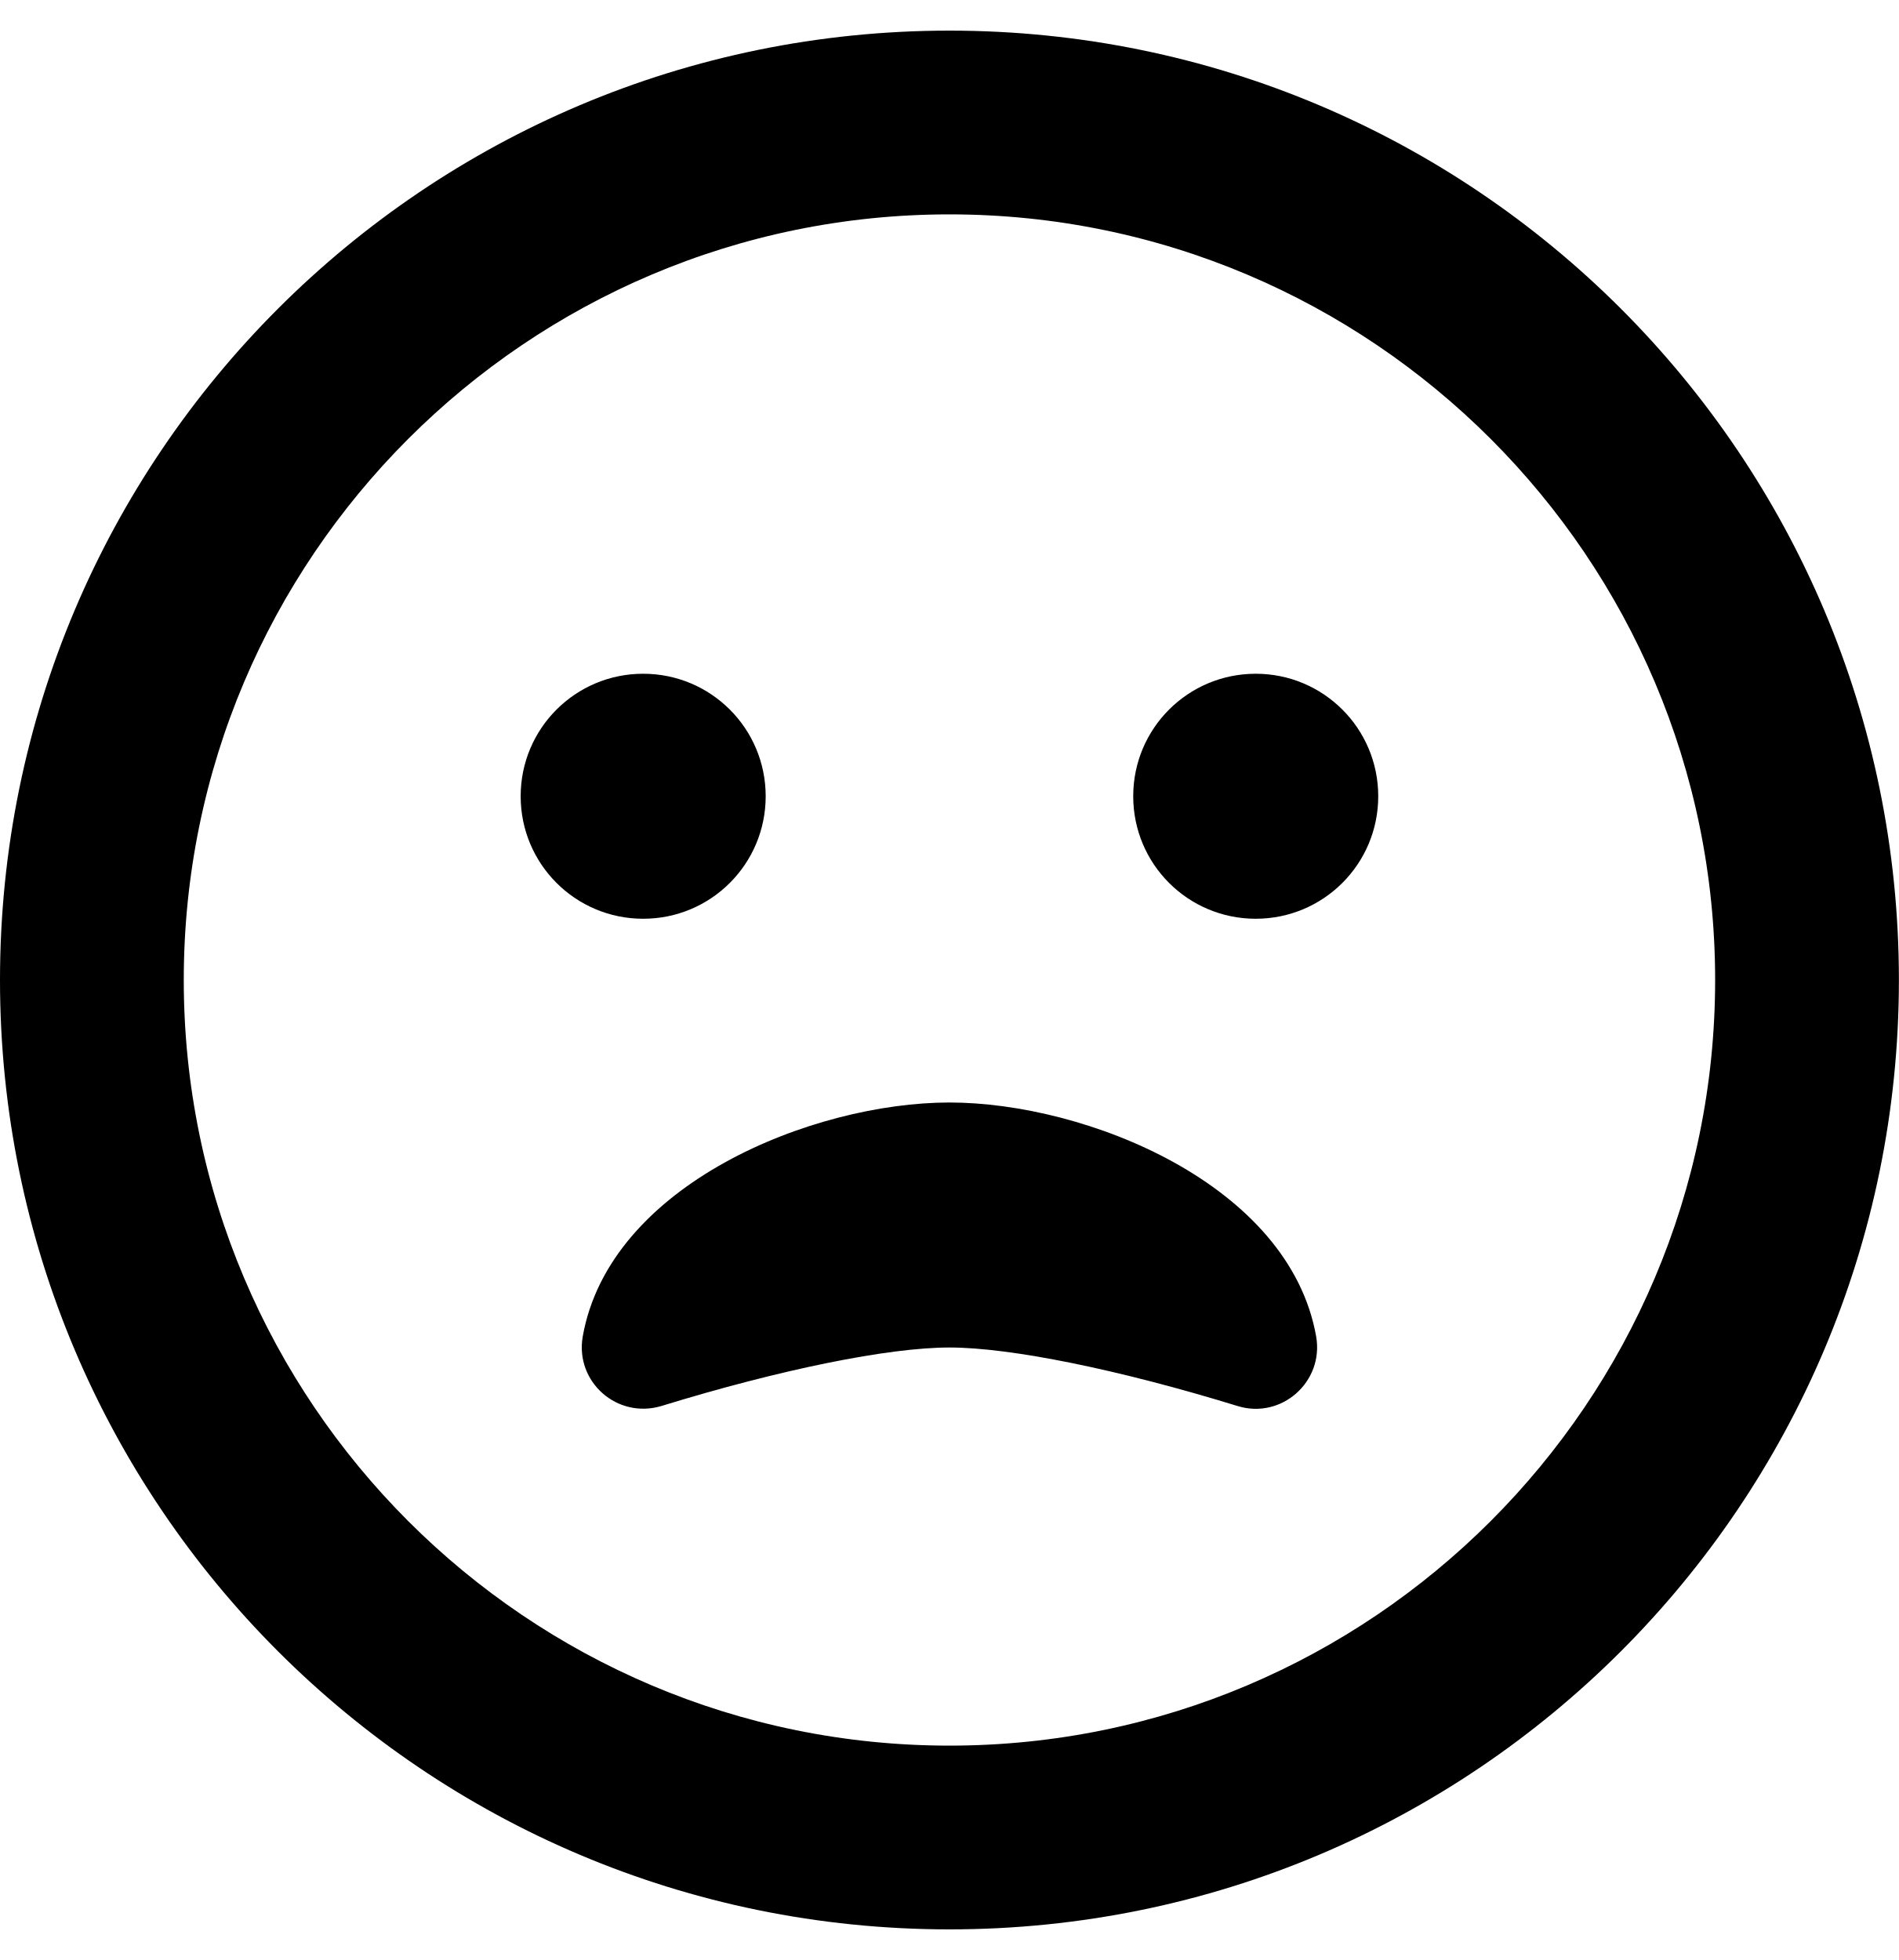
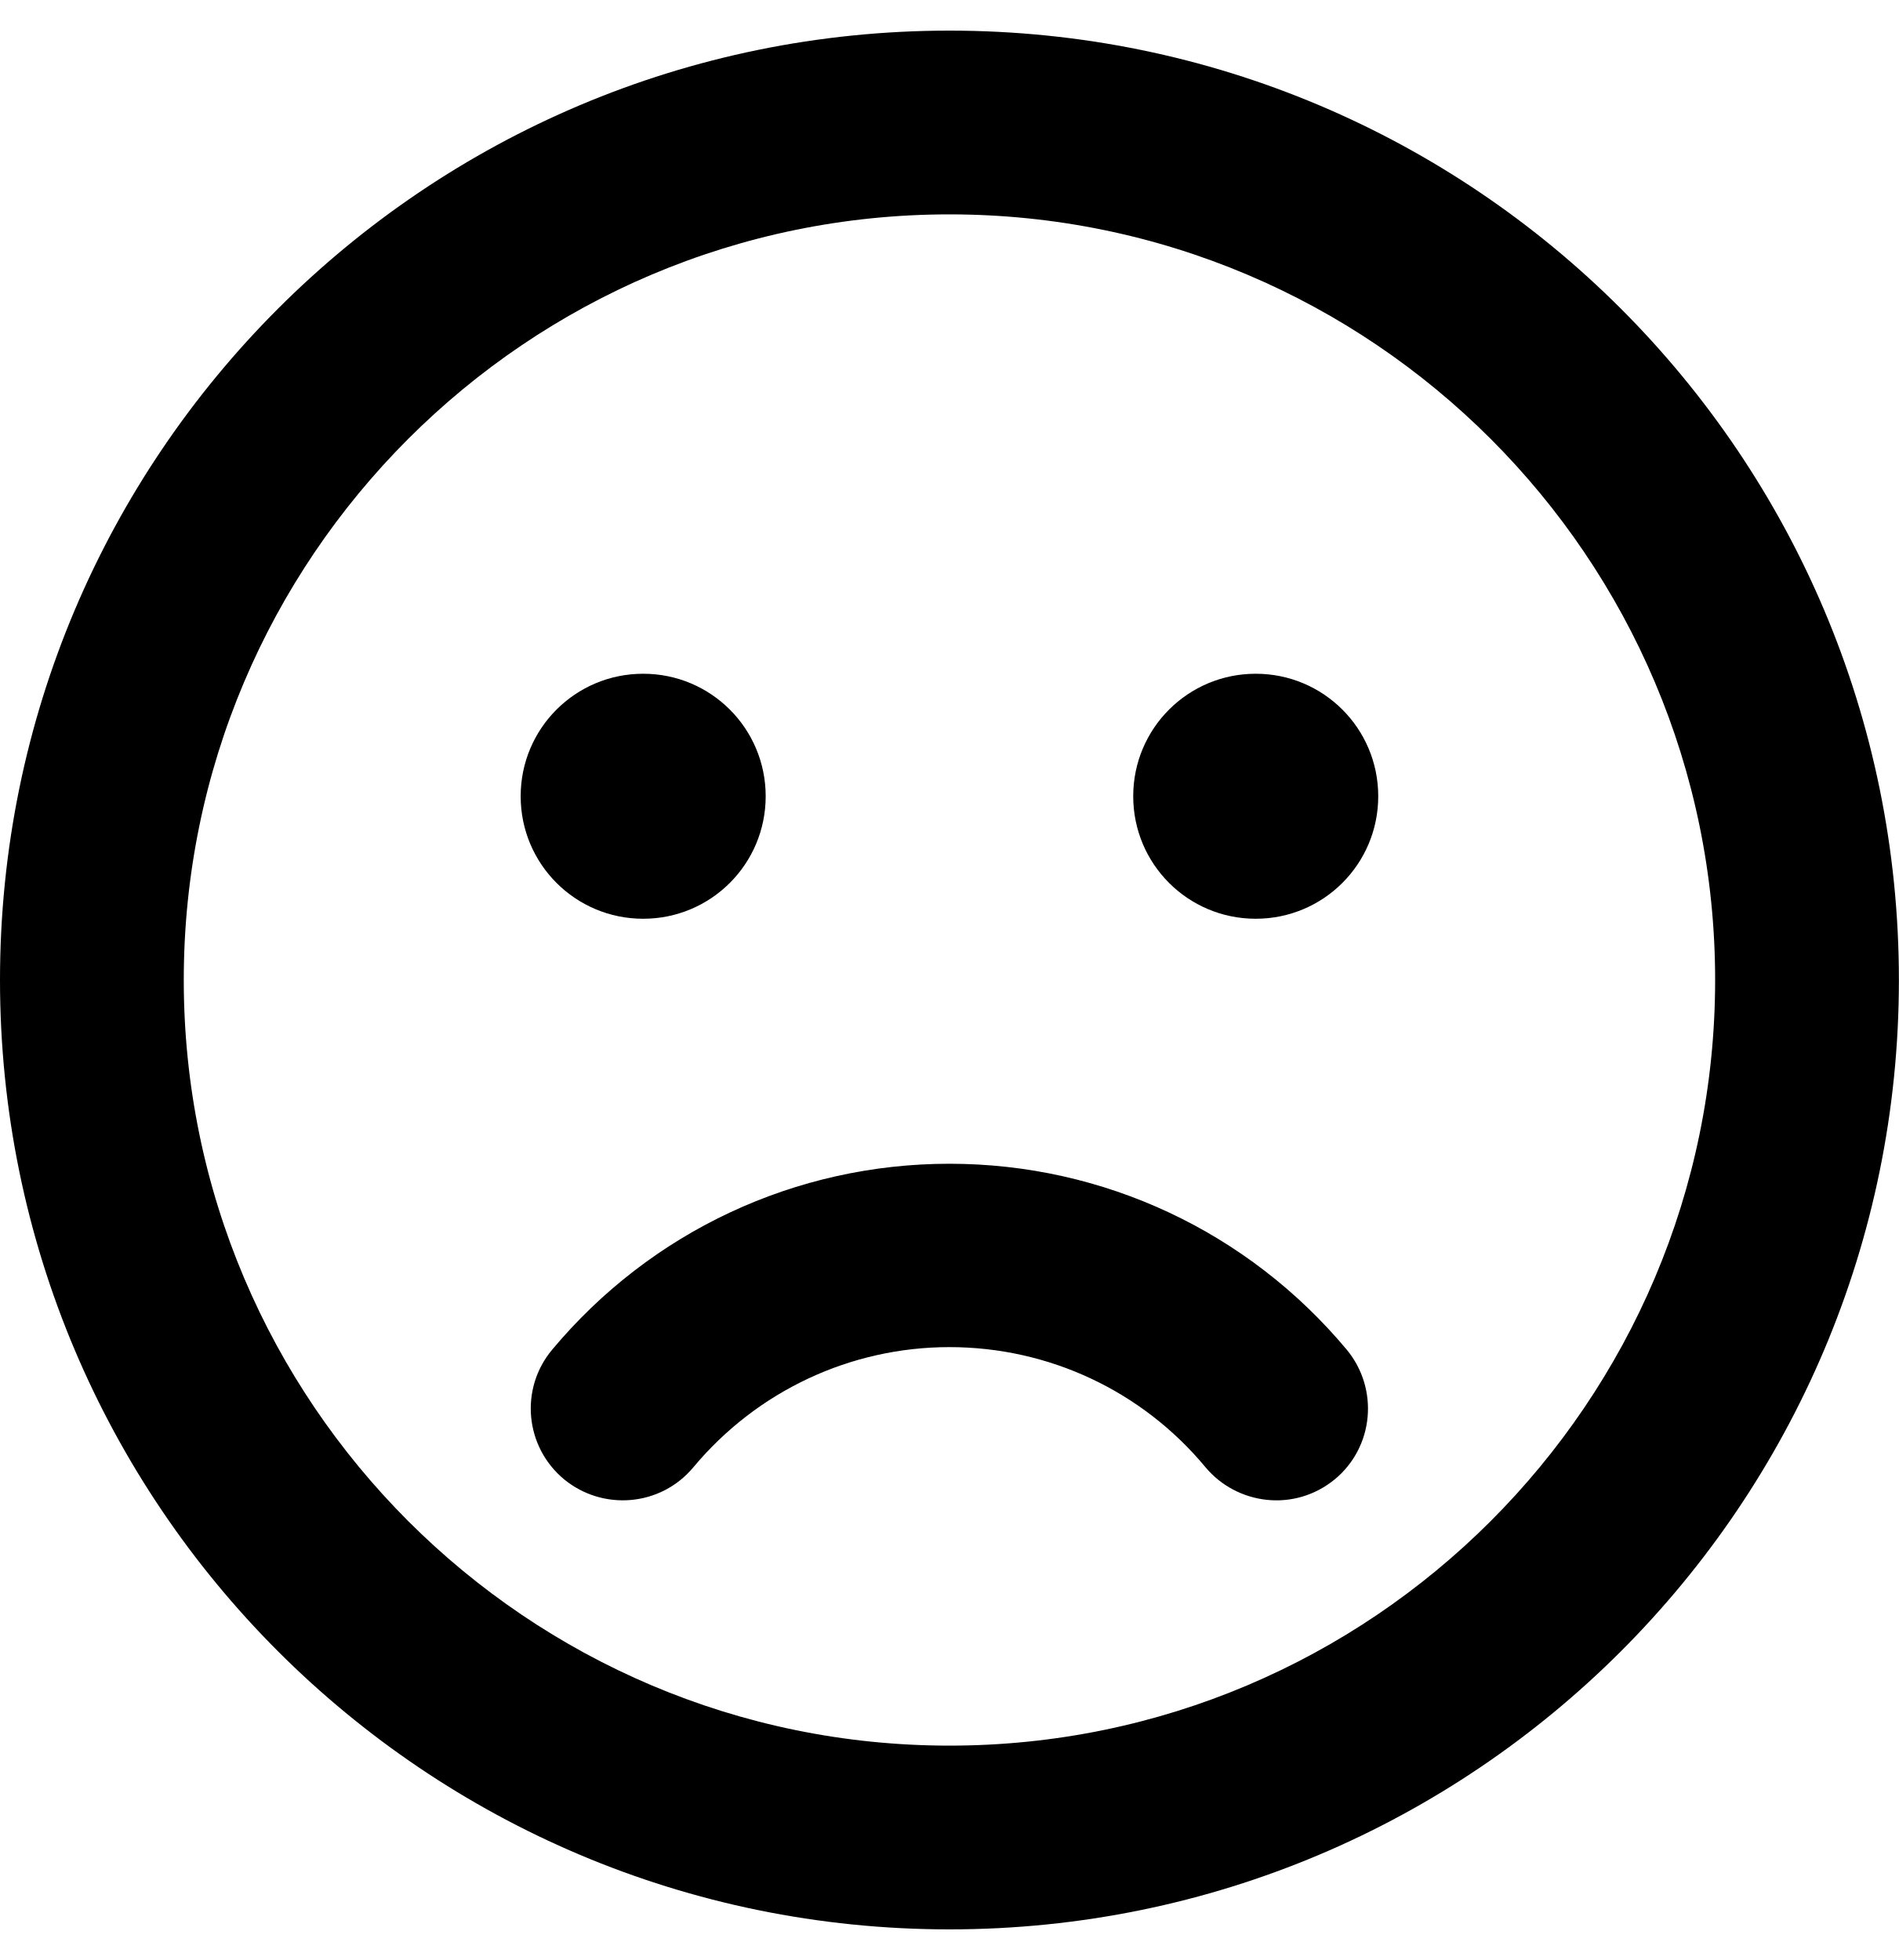
<svg xmlns="http://www.w3.org/2000/svg" viewBox="0 0 496 512">
-   <path fill="#000000" d="M248 8C111 8 0 119 0 256s111 248 248 248 248-111 248-248S385 8 248 8zm0 448c-110.3 0-200-89.7-200-200S137.7 56 248 56s200 89.7 200 200-89.7 200-200 200zm-48-248c0-17.7-14.3-32-32-32s-32 14.3-32 32 14.3 32 32 32 32-14.3 32-32zm128-32c-17.7 0-32 14.3-32 32s14.3 32 32 32 32-14.3 32-32-14.3-32-32-32zm-80 112c-35.6 0-88.8 21.3-95.8 61.2-2 11.8 9 21.5 20.5 18.1 31.2-9.6 59.4-15.3 75.3-15.3s44.1 5.7 75.3 15.3c11.4 3.5 22.5-6.3 20.5-18.1-7-39.9-60.2-61.2-95.8-61.2z" />
+   <path fill="#000000" d="M248 8C111 8 0 119 0 256s111 248 248 248 248-111 248-248S385 8 248 8zm0 448c-110.3 0-200-89.7-200-200S137.7 56 248 56s200 89.7 200 200-89.7 200-200 200zm-80-216c17.7 0 32-14.3 32-32s-14.3-32-32-32-32 14.3-32 32 14.3 32 32 32zm160-64c-17.7 0-32 14.3-32 32s14.3 32 32 32 32-14.3 32-32-14.3-32-32-32zm-80 128c-40.2 0-78 17.7-103.8 48.6-8.5 10.2-7.1 25.3 3.1 33.8 10.2 8.4 25.3 7.1 33.8-3.1 16.6-19.9 41-31.4 66.9-31.4s50.3 11.4 66.9 31.4c8.1 9.7 23.1 11.9 33.8 3.1 10.2-8.5 11.5-23.6 3.1-33.8C326 321.7 288.2 304 248 304z" />
</svg>
